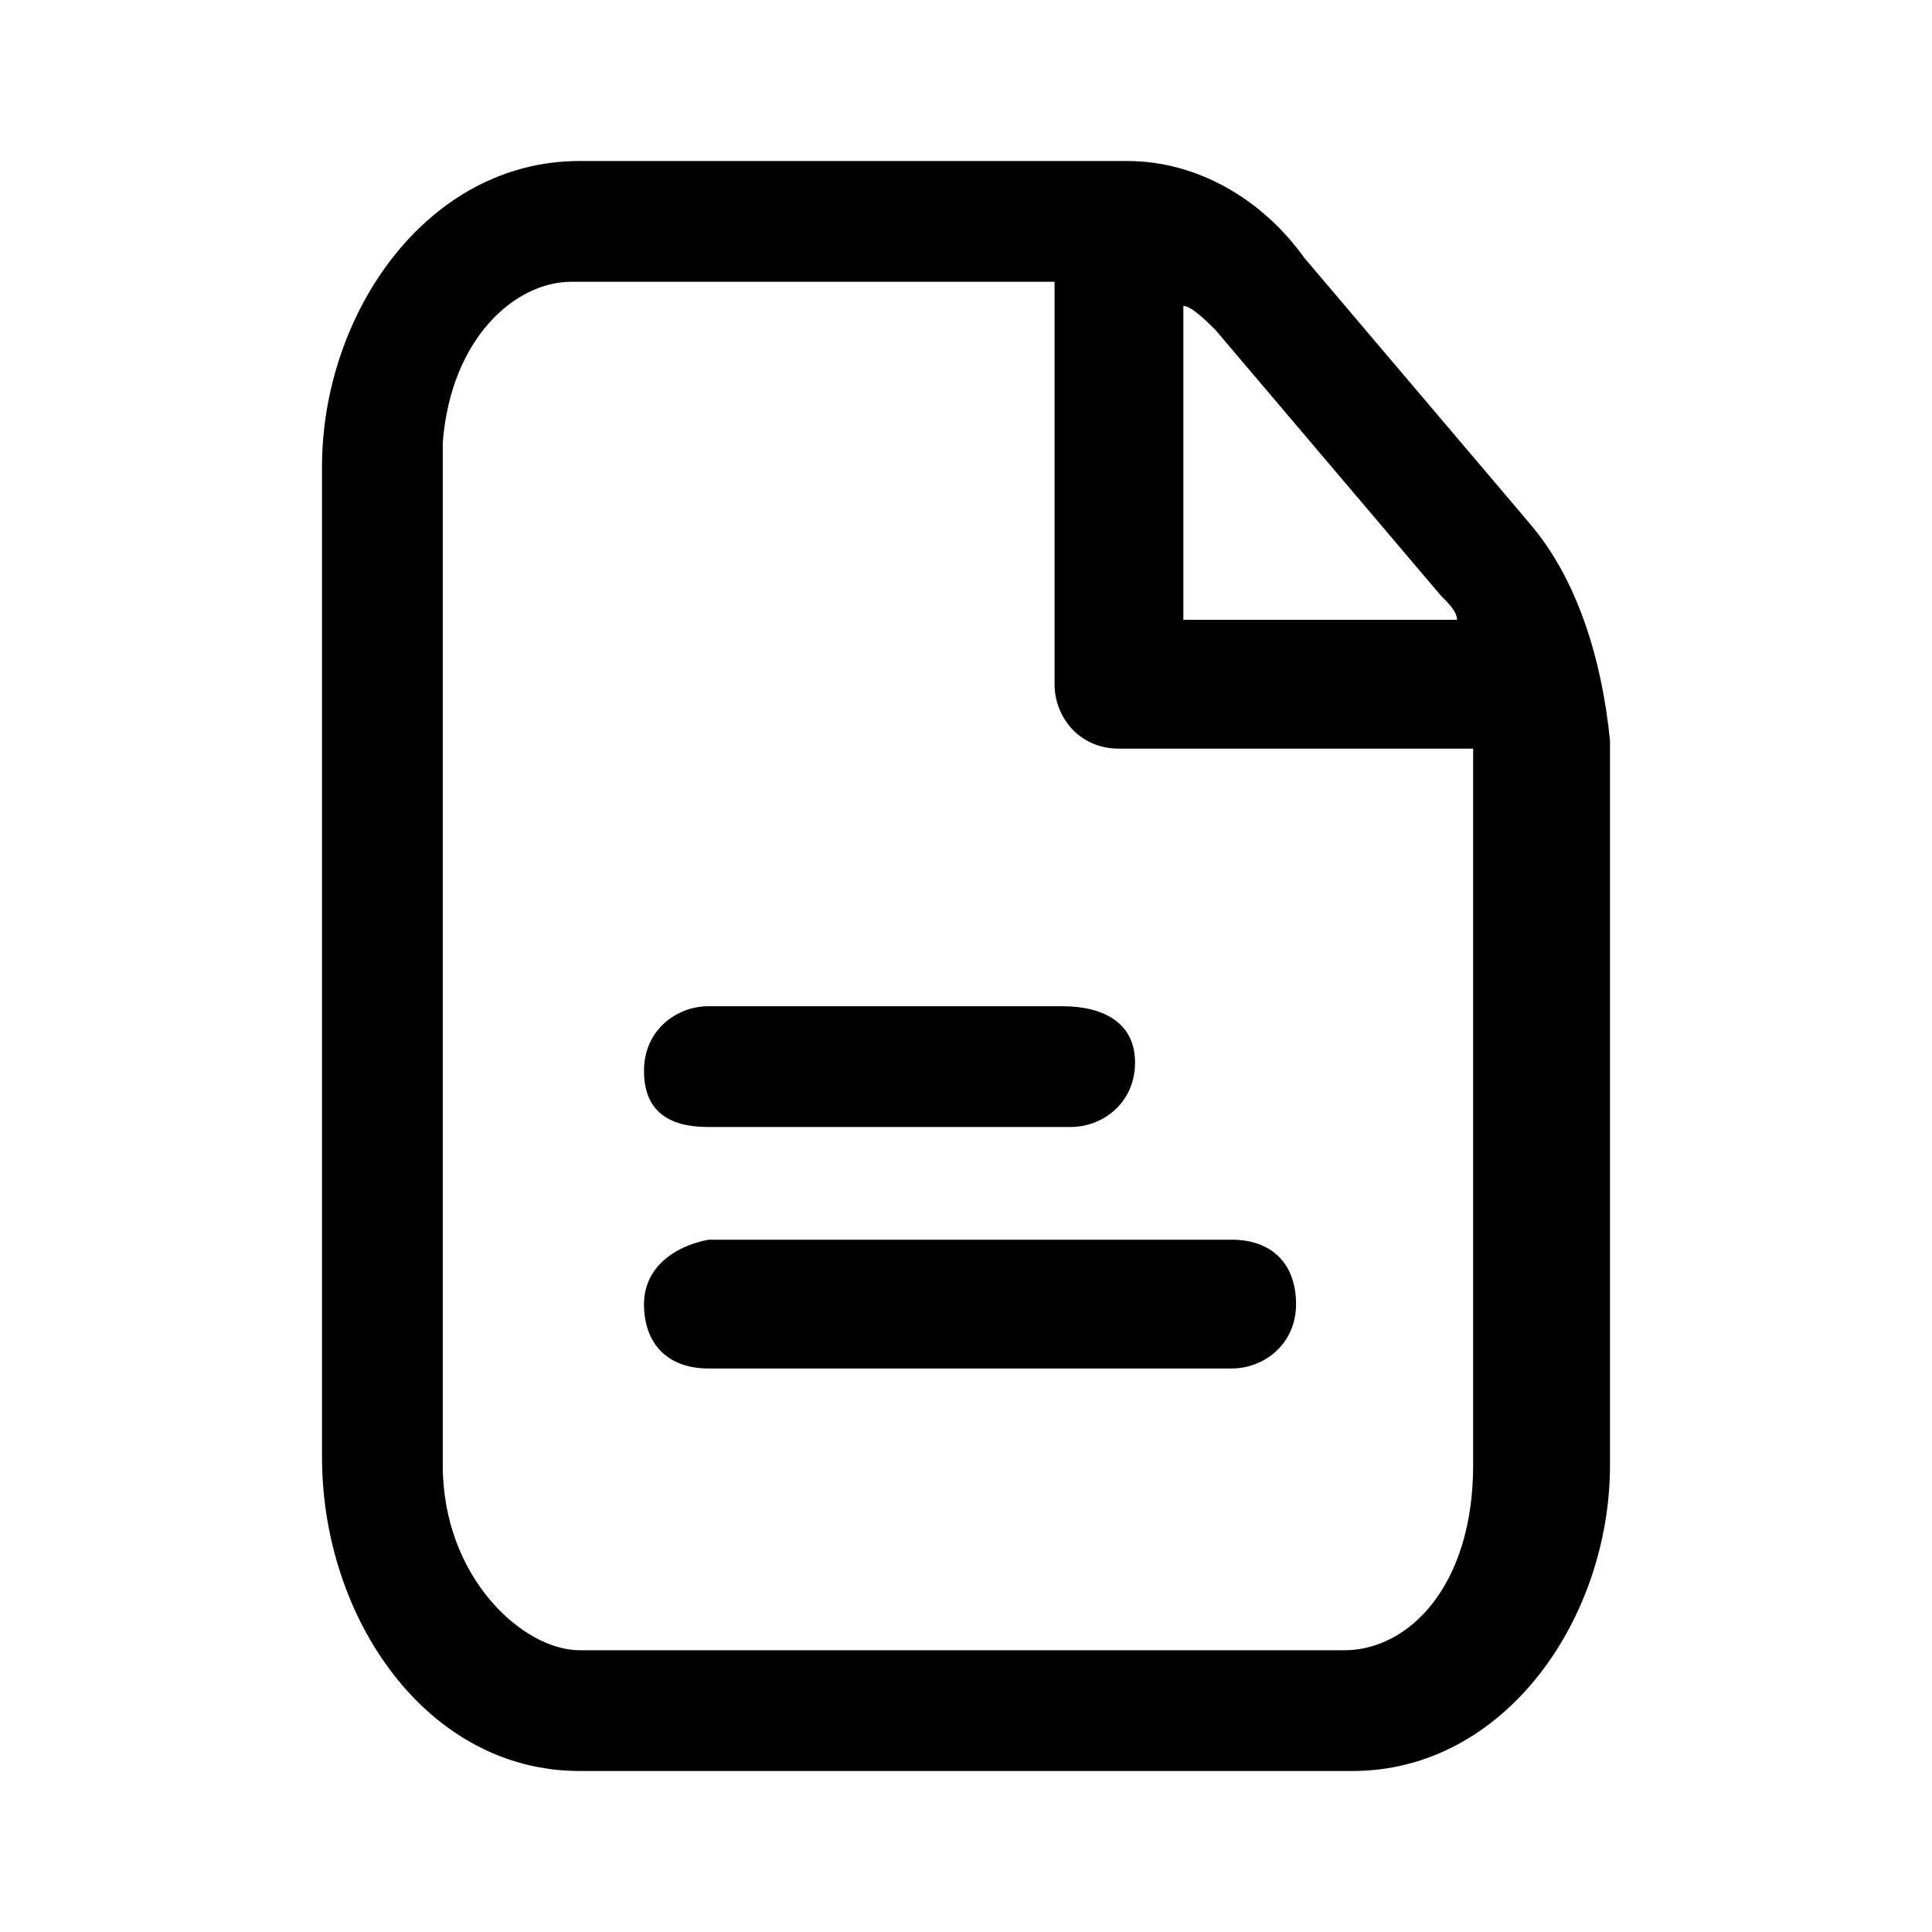
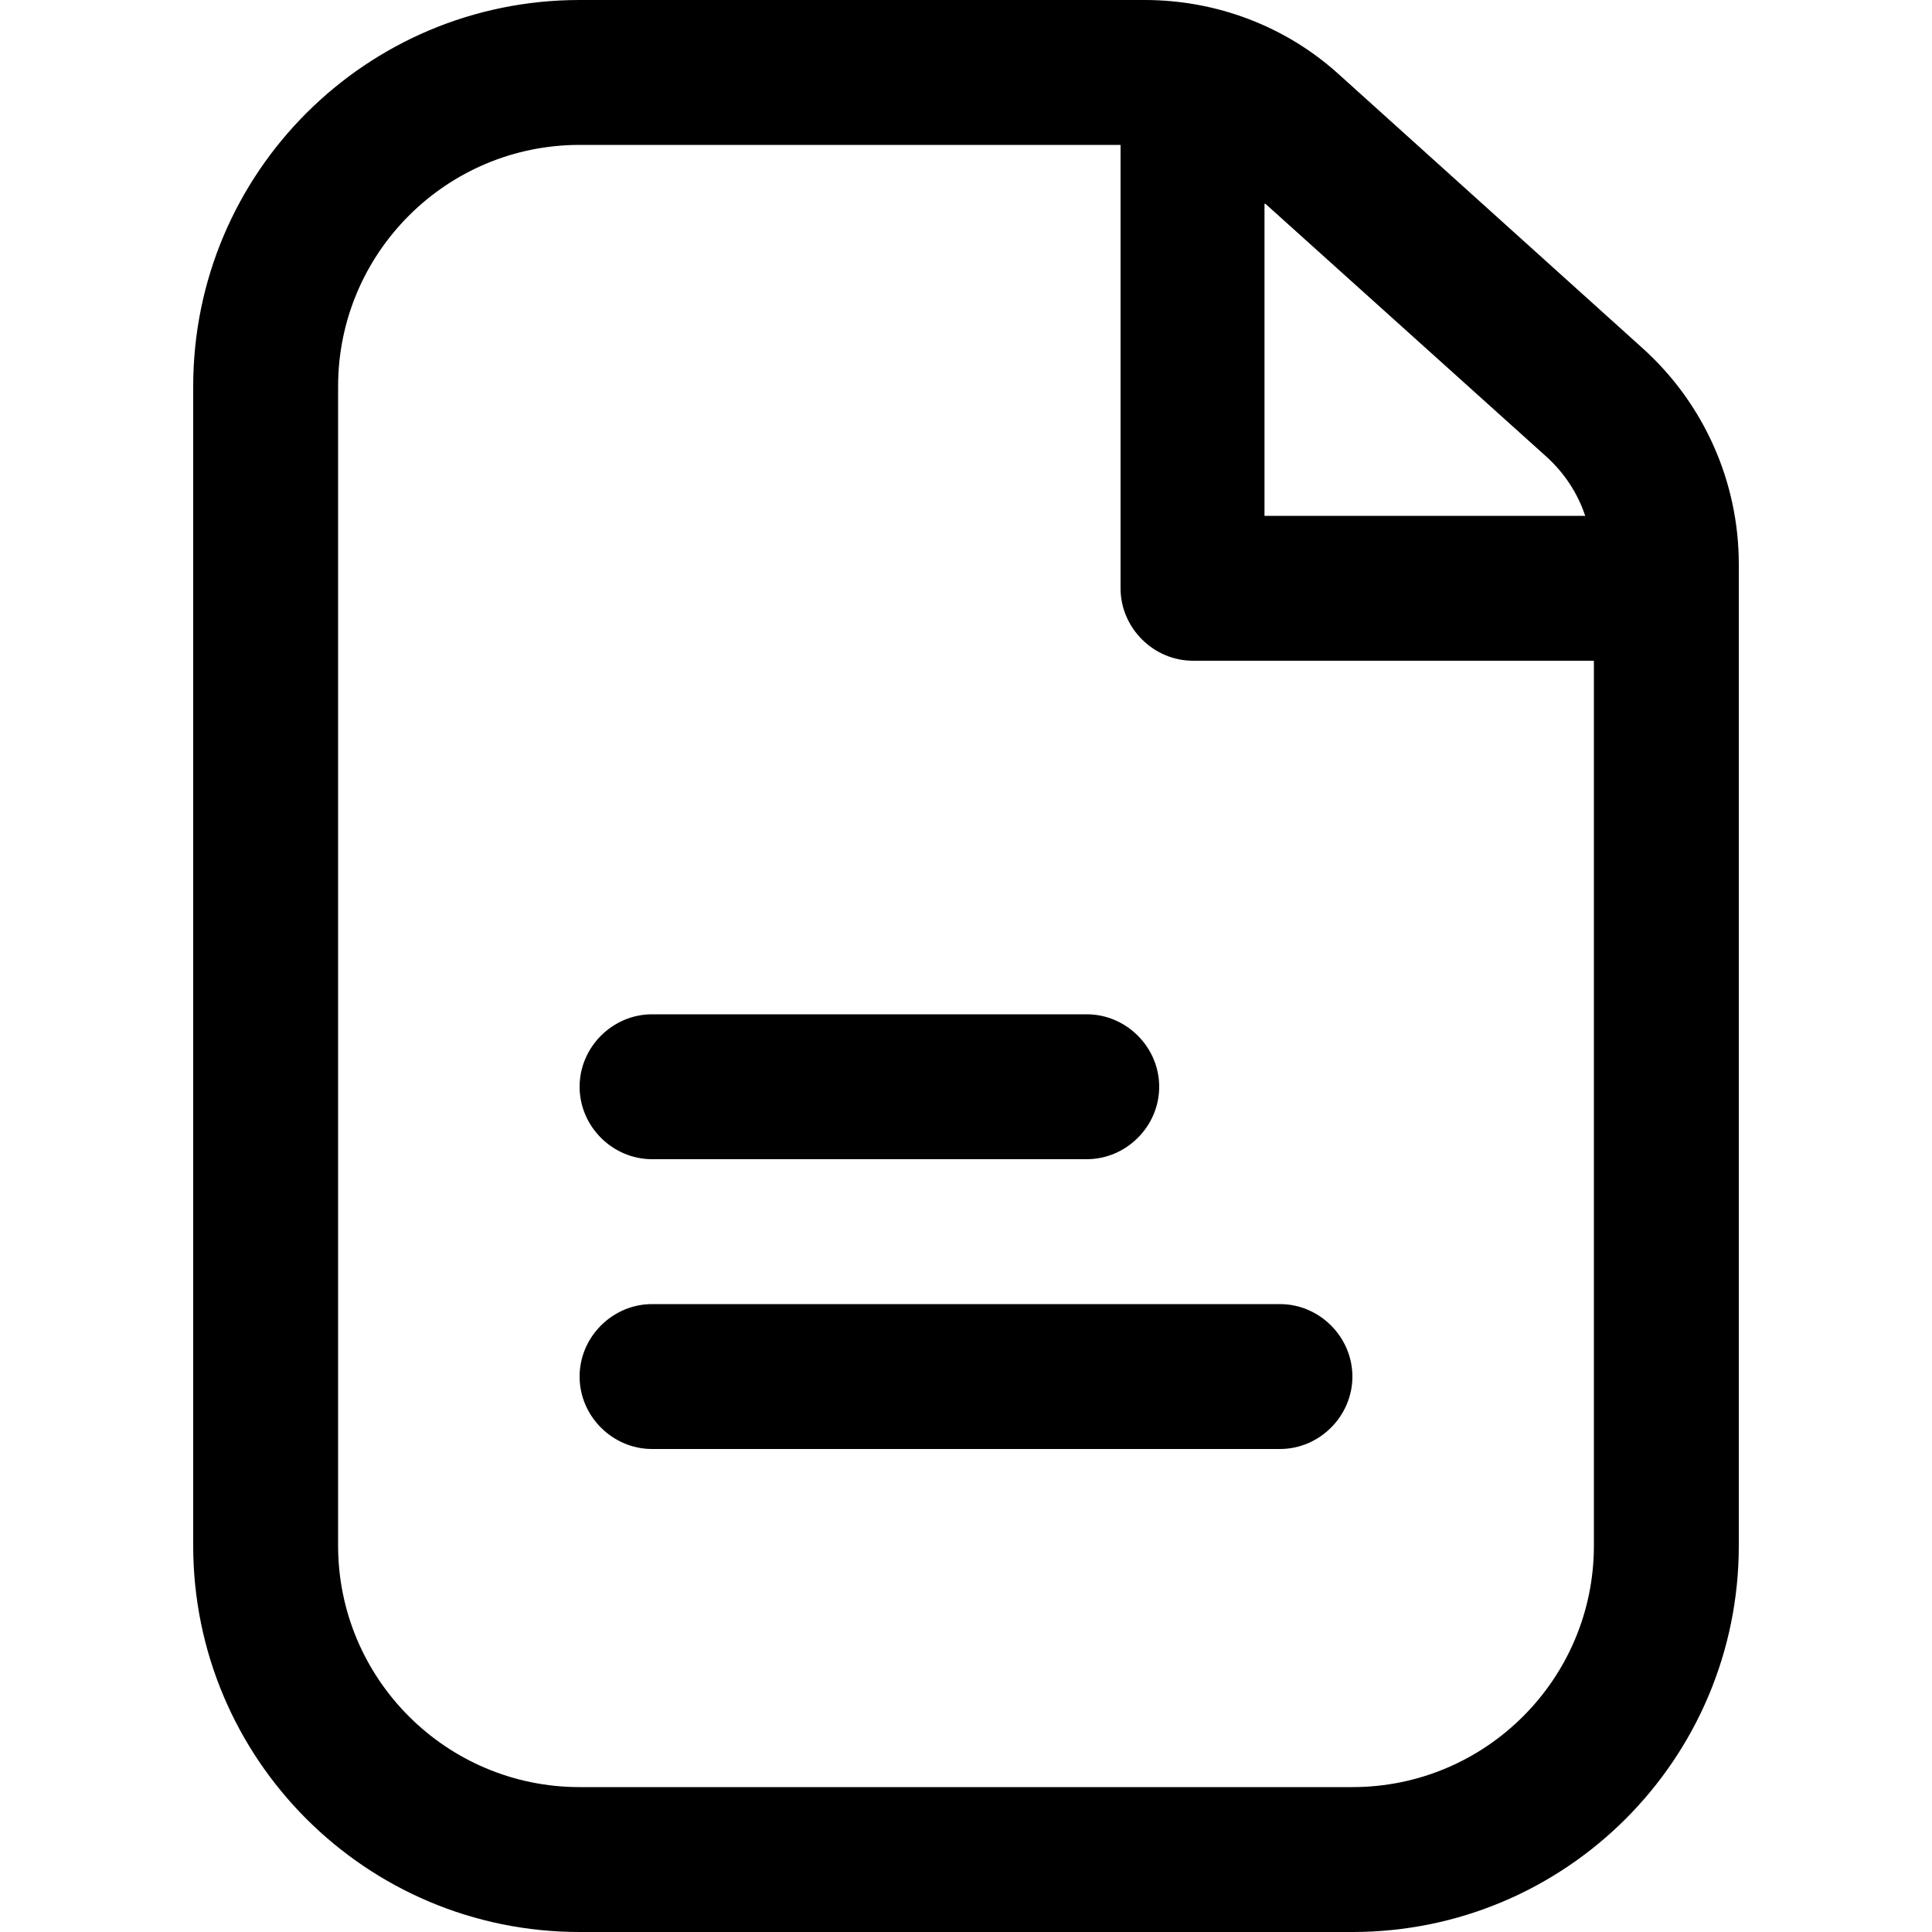
- <svg xmlns="http://www.w3.org/2000/svg" width="24" height="24" viewBox="0 0 24 24" fill="none">
-   <path fill="currentColor" d="M13.2,12.5H8.8c-0.4,0-0.8,0.3-0.8,0.8S8.3,14,8.8,14h4.5c0.4,0,0.8-0.3,0.8-0.8S13.7,12.5,13.2,12.5z" />
-   <path fill="currentColor" d="M8,16.2C8,16.7,8.3,17,8.8,17h6.5c0.4,0,0.8-0.3,0.8-0.8s-0.3-0.8-0.8-0.8H8.8C8.3,15.5,8,15.8,8,16.2z" />
-   <path fill="currentColor" d="M19,6.5l-2.8-3.3C15.7,2.5,14.9,2,14,2H7.2C5.3,2,4,3.9,4,5.8v12.3c0,2,1.3,3.9,3.2,3.9h9.6   c1.9,0,3.2-1.9,3.2-3.8v-9C19.9,8.2,19.6,7.2,19,6.5z M14.7,3.8c0.1,0,0.3,0.2,0.4,0.3l2.8,3.3c0.1,0.1,0.2,0.2,0.2,0.3h-3.4   C14.7,7.7,14.7,3.8,14.7,3.8z M18.3,18.2c0,1.5-0.8,2.3-1.6,2.3H7.2c-0.7,0-1.7-0.9-1.7-2.3V5.8c0-0.1,0-0.2,0-0.3   c0.1-1.3,0.9-2,1.6-2h6v5c0,0.4,0.3,0.8,0.8,0.8h4.4V18.2z" />
+ <svg xmlns="http://www.w3.org/2000/svg" width="24" height="24" viewBox="0 0 16 20">
+   <path d="M15.01,3.61L11.86,.77c-.55-.5-1.27-.77-2.01-.77H4C1.79,0,0,1.79,0,4v12c0,2.21,1.79,4,4,4H12c2.21,0,4-1.79,4-4V5.84c0-.85-.36-1.66-.99-2.23Zm-3.91-1.5l2.9,2.61c.19,.17,.33,.38,.41,.62h-3.32V2.11Zm3.4,9.06v4.83c0,1.38-1.12,2.5-2.5,2.5H4c-1.38,0-2.5-1.12-2.5-2.5V4c0-1.38,1.12-2.5,2.5-2.5h5.6V6.09c0,.41,.34,.75,.75,.75h4.15v4.33Z" />
+   <path d="M4,14.25c0-.41,.34-.75,.75-.75h6.5c.41,0,.75,.34,.75,.75s-.34,.75-.75,.75H4.75c-.41,0-.75-.34-.75-.75Z" />
+   <path d="M4.75,10.5c-.41,0-.75,.34-.75,.75s.34,.75,.75,.75h4.5c.41,0,.75-.34,.75-.75s-.34-.75-.75-.75H4.75Z" />
</svg>
